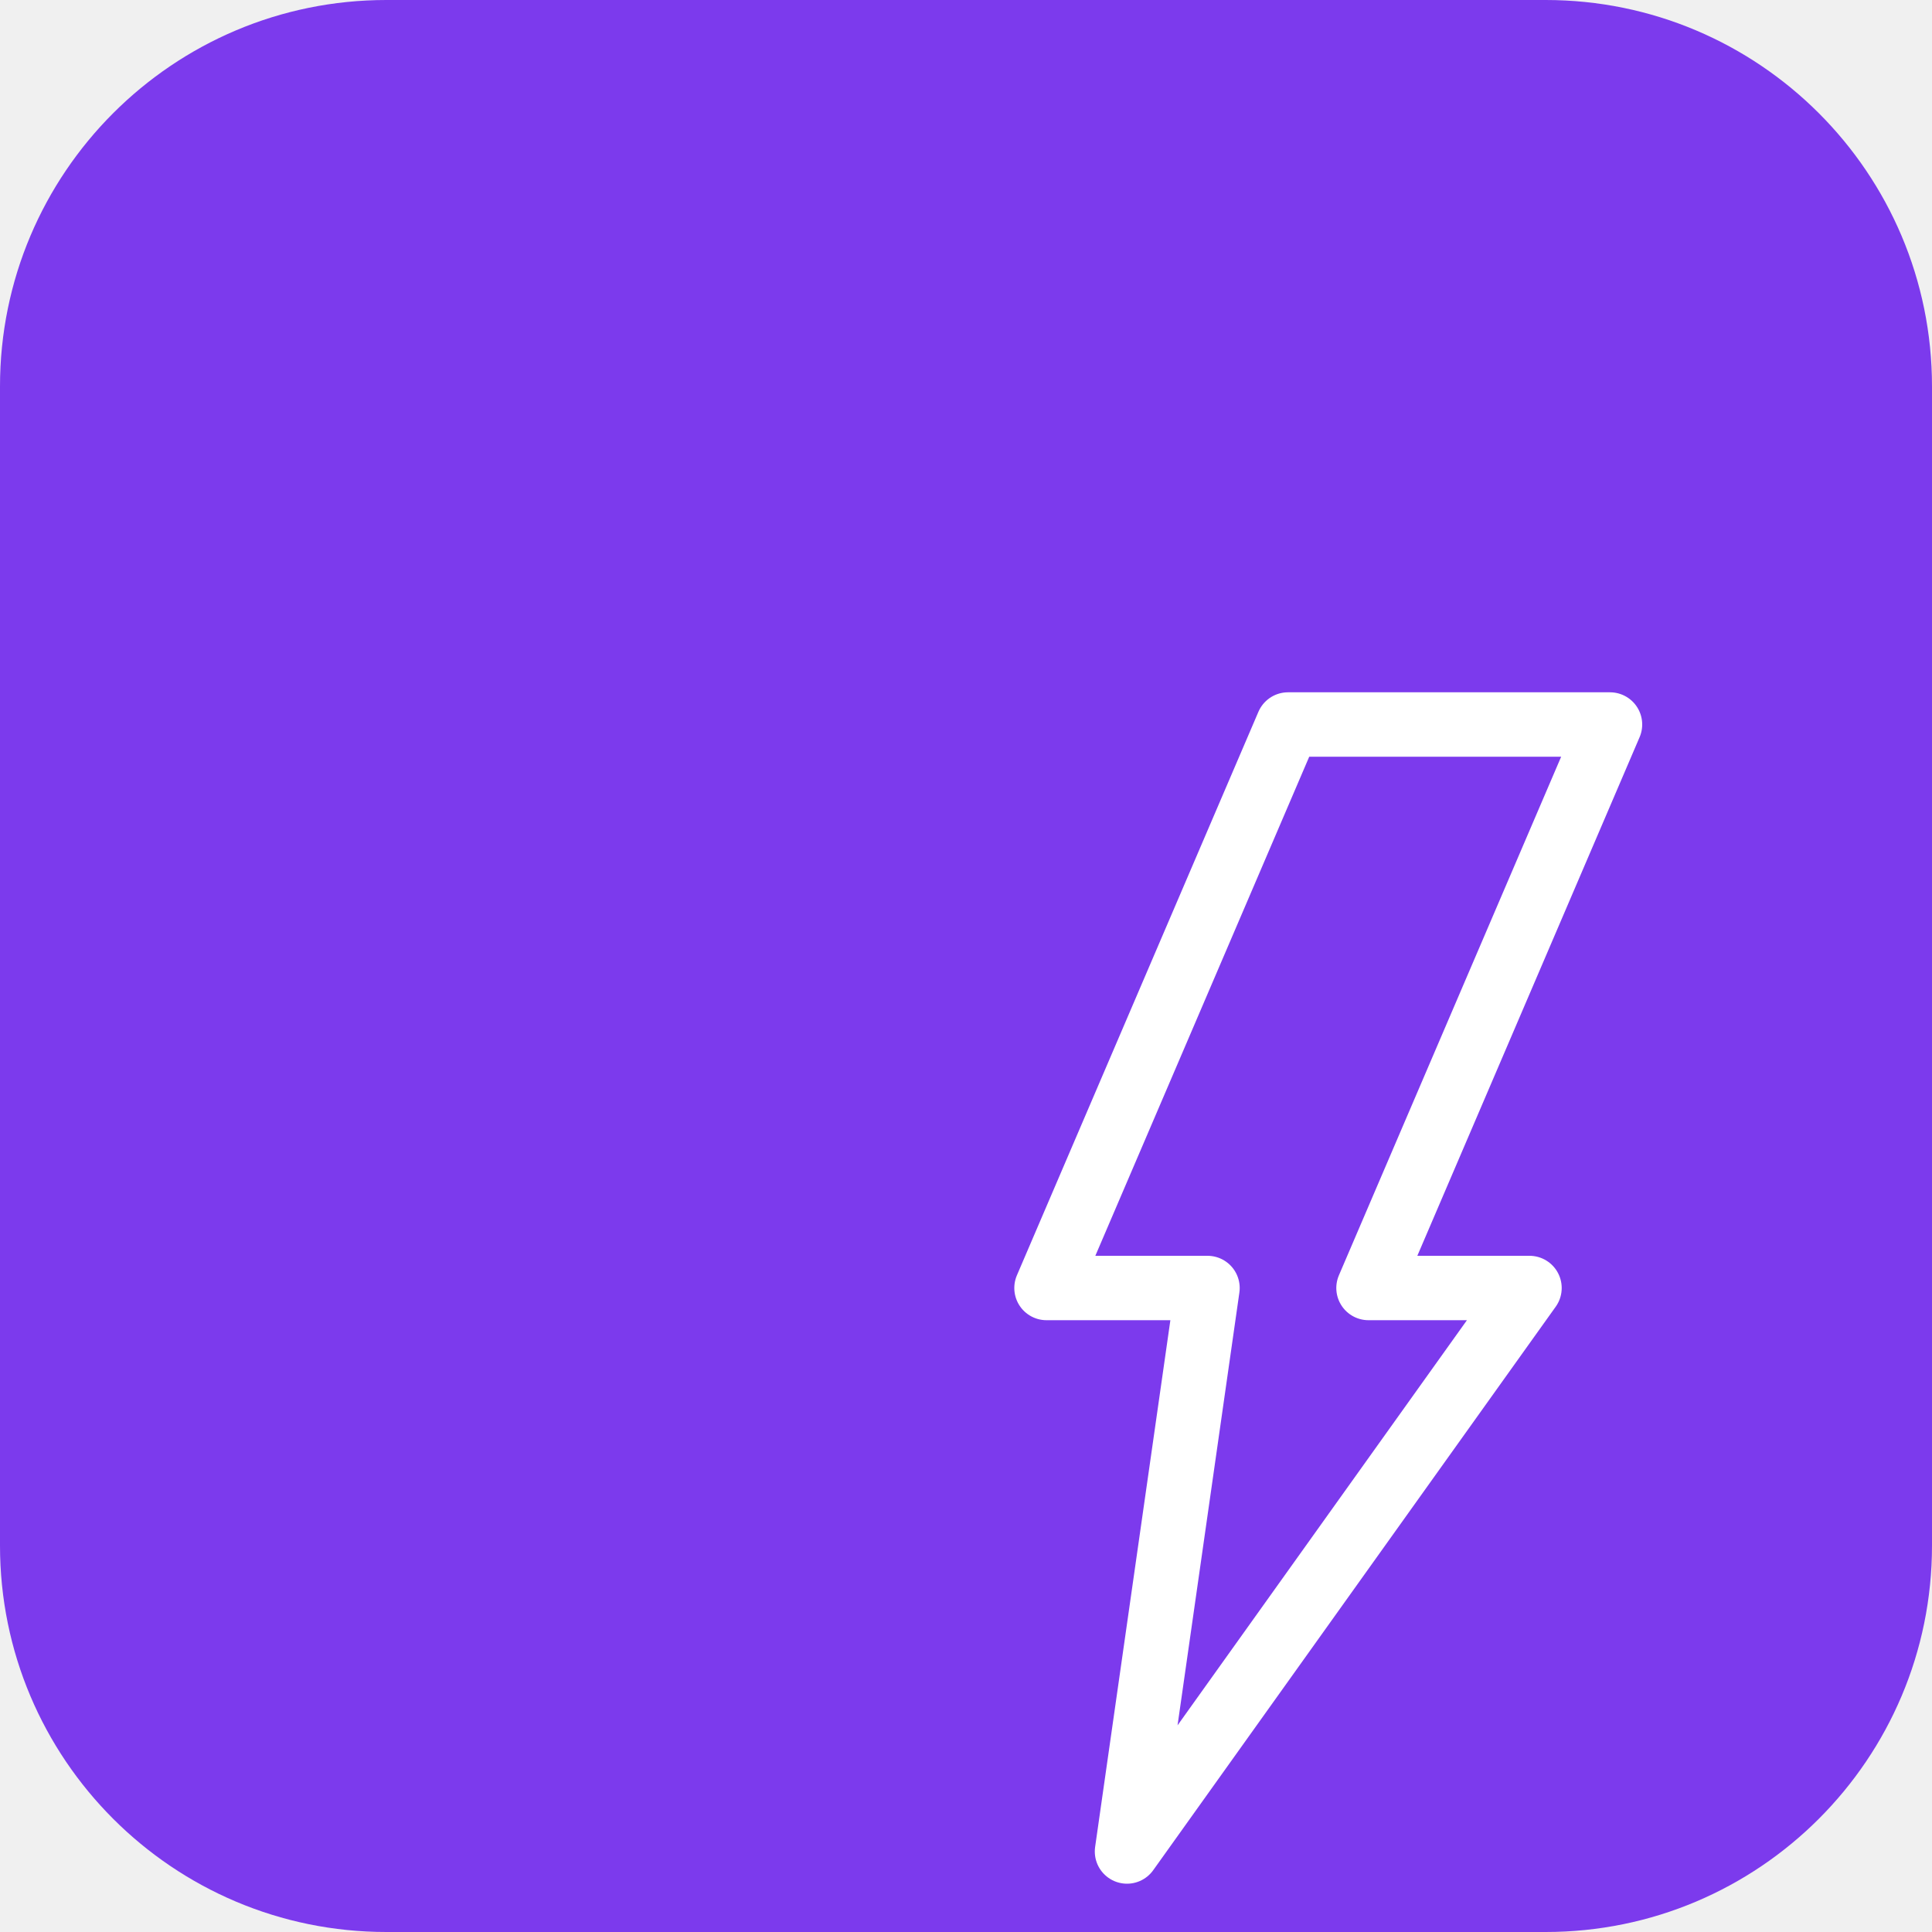
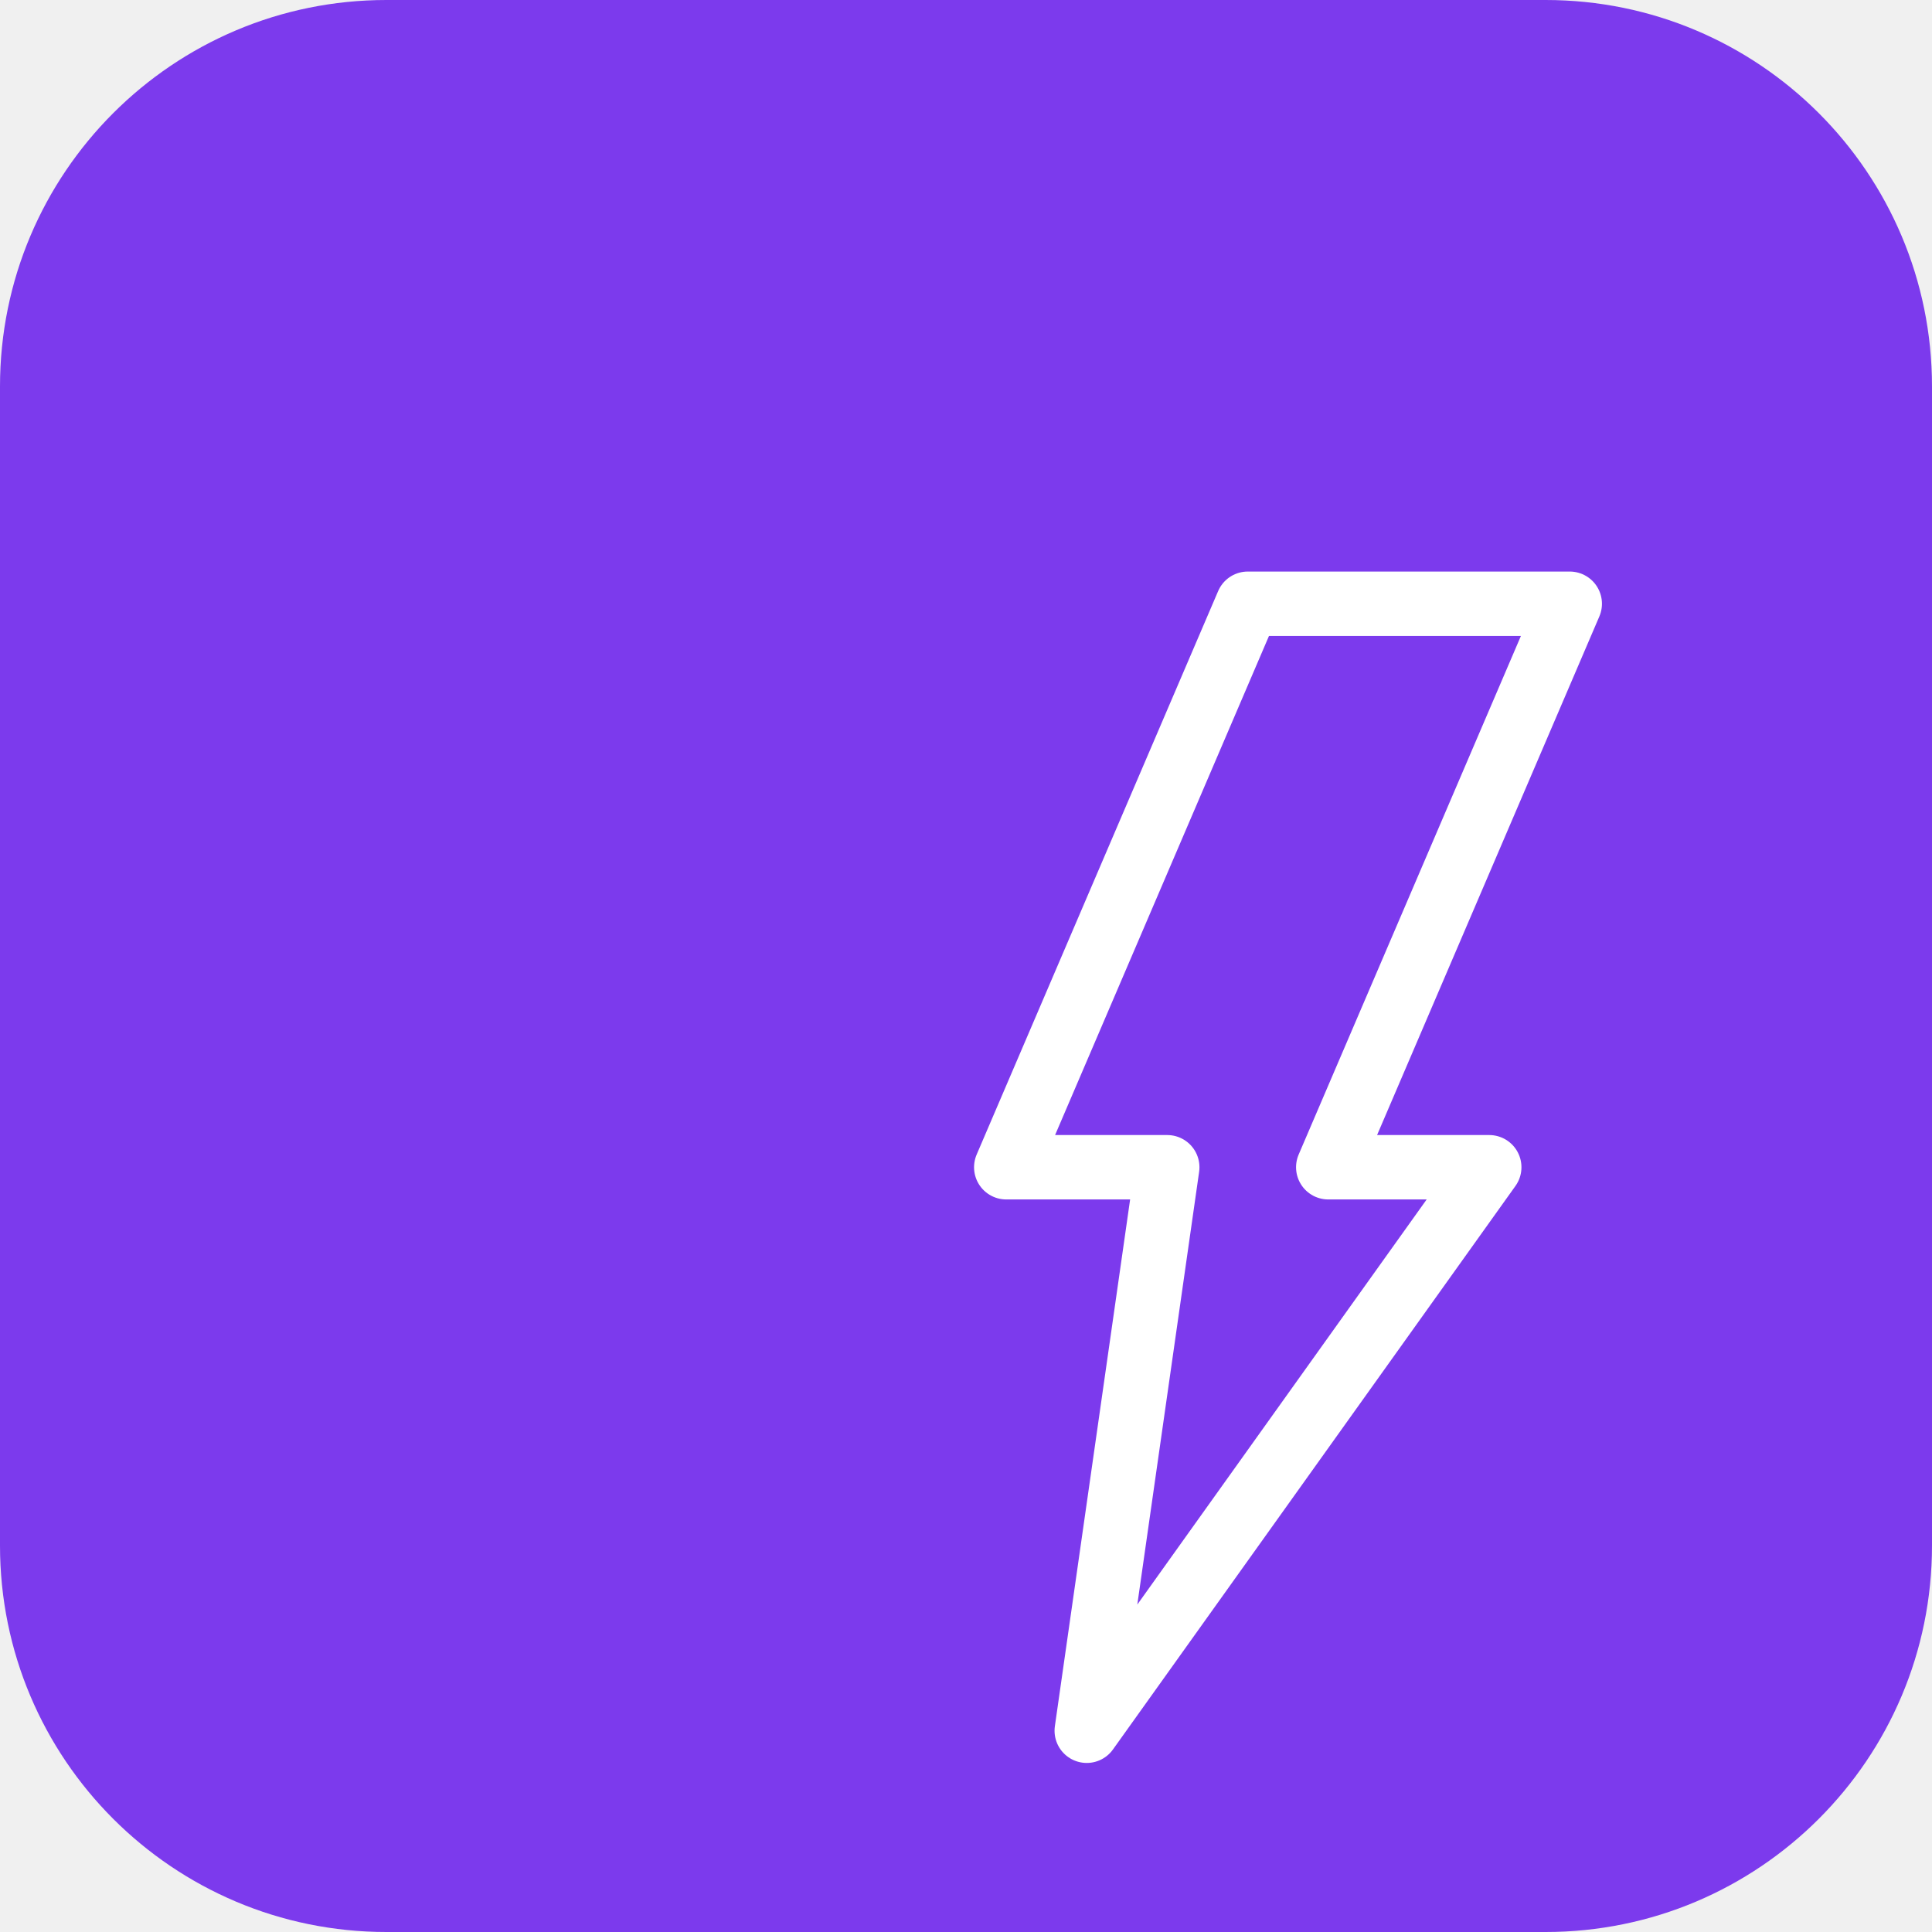
<svg xmlns="http://www.w3.org/2000/svg" width="120" height="120" viewBox="0 0 120 120">
  <rect width="120" height="120" rx="24" fill="#7c3aed" />
-   <path d="M60 25 L45 60 L55 60 L50 95 L75 60 L65 60 L80 25 Z" fill="none" stroke="white" stroke-width="4" stroke-linejoin="round" stroke-linecap="round" transform="translate(20, 20)" />
+   <path d="M60 25 L45 60 L55 60 L50 95 L75 60 L65 60 L80 25 Z" fill="none" stroke="white" stroke-width="4" stroke-linejoin="round" stroke-linecap="round" transform="translate(17.5, 12.5)" />
</svg>
